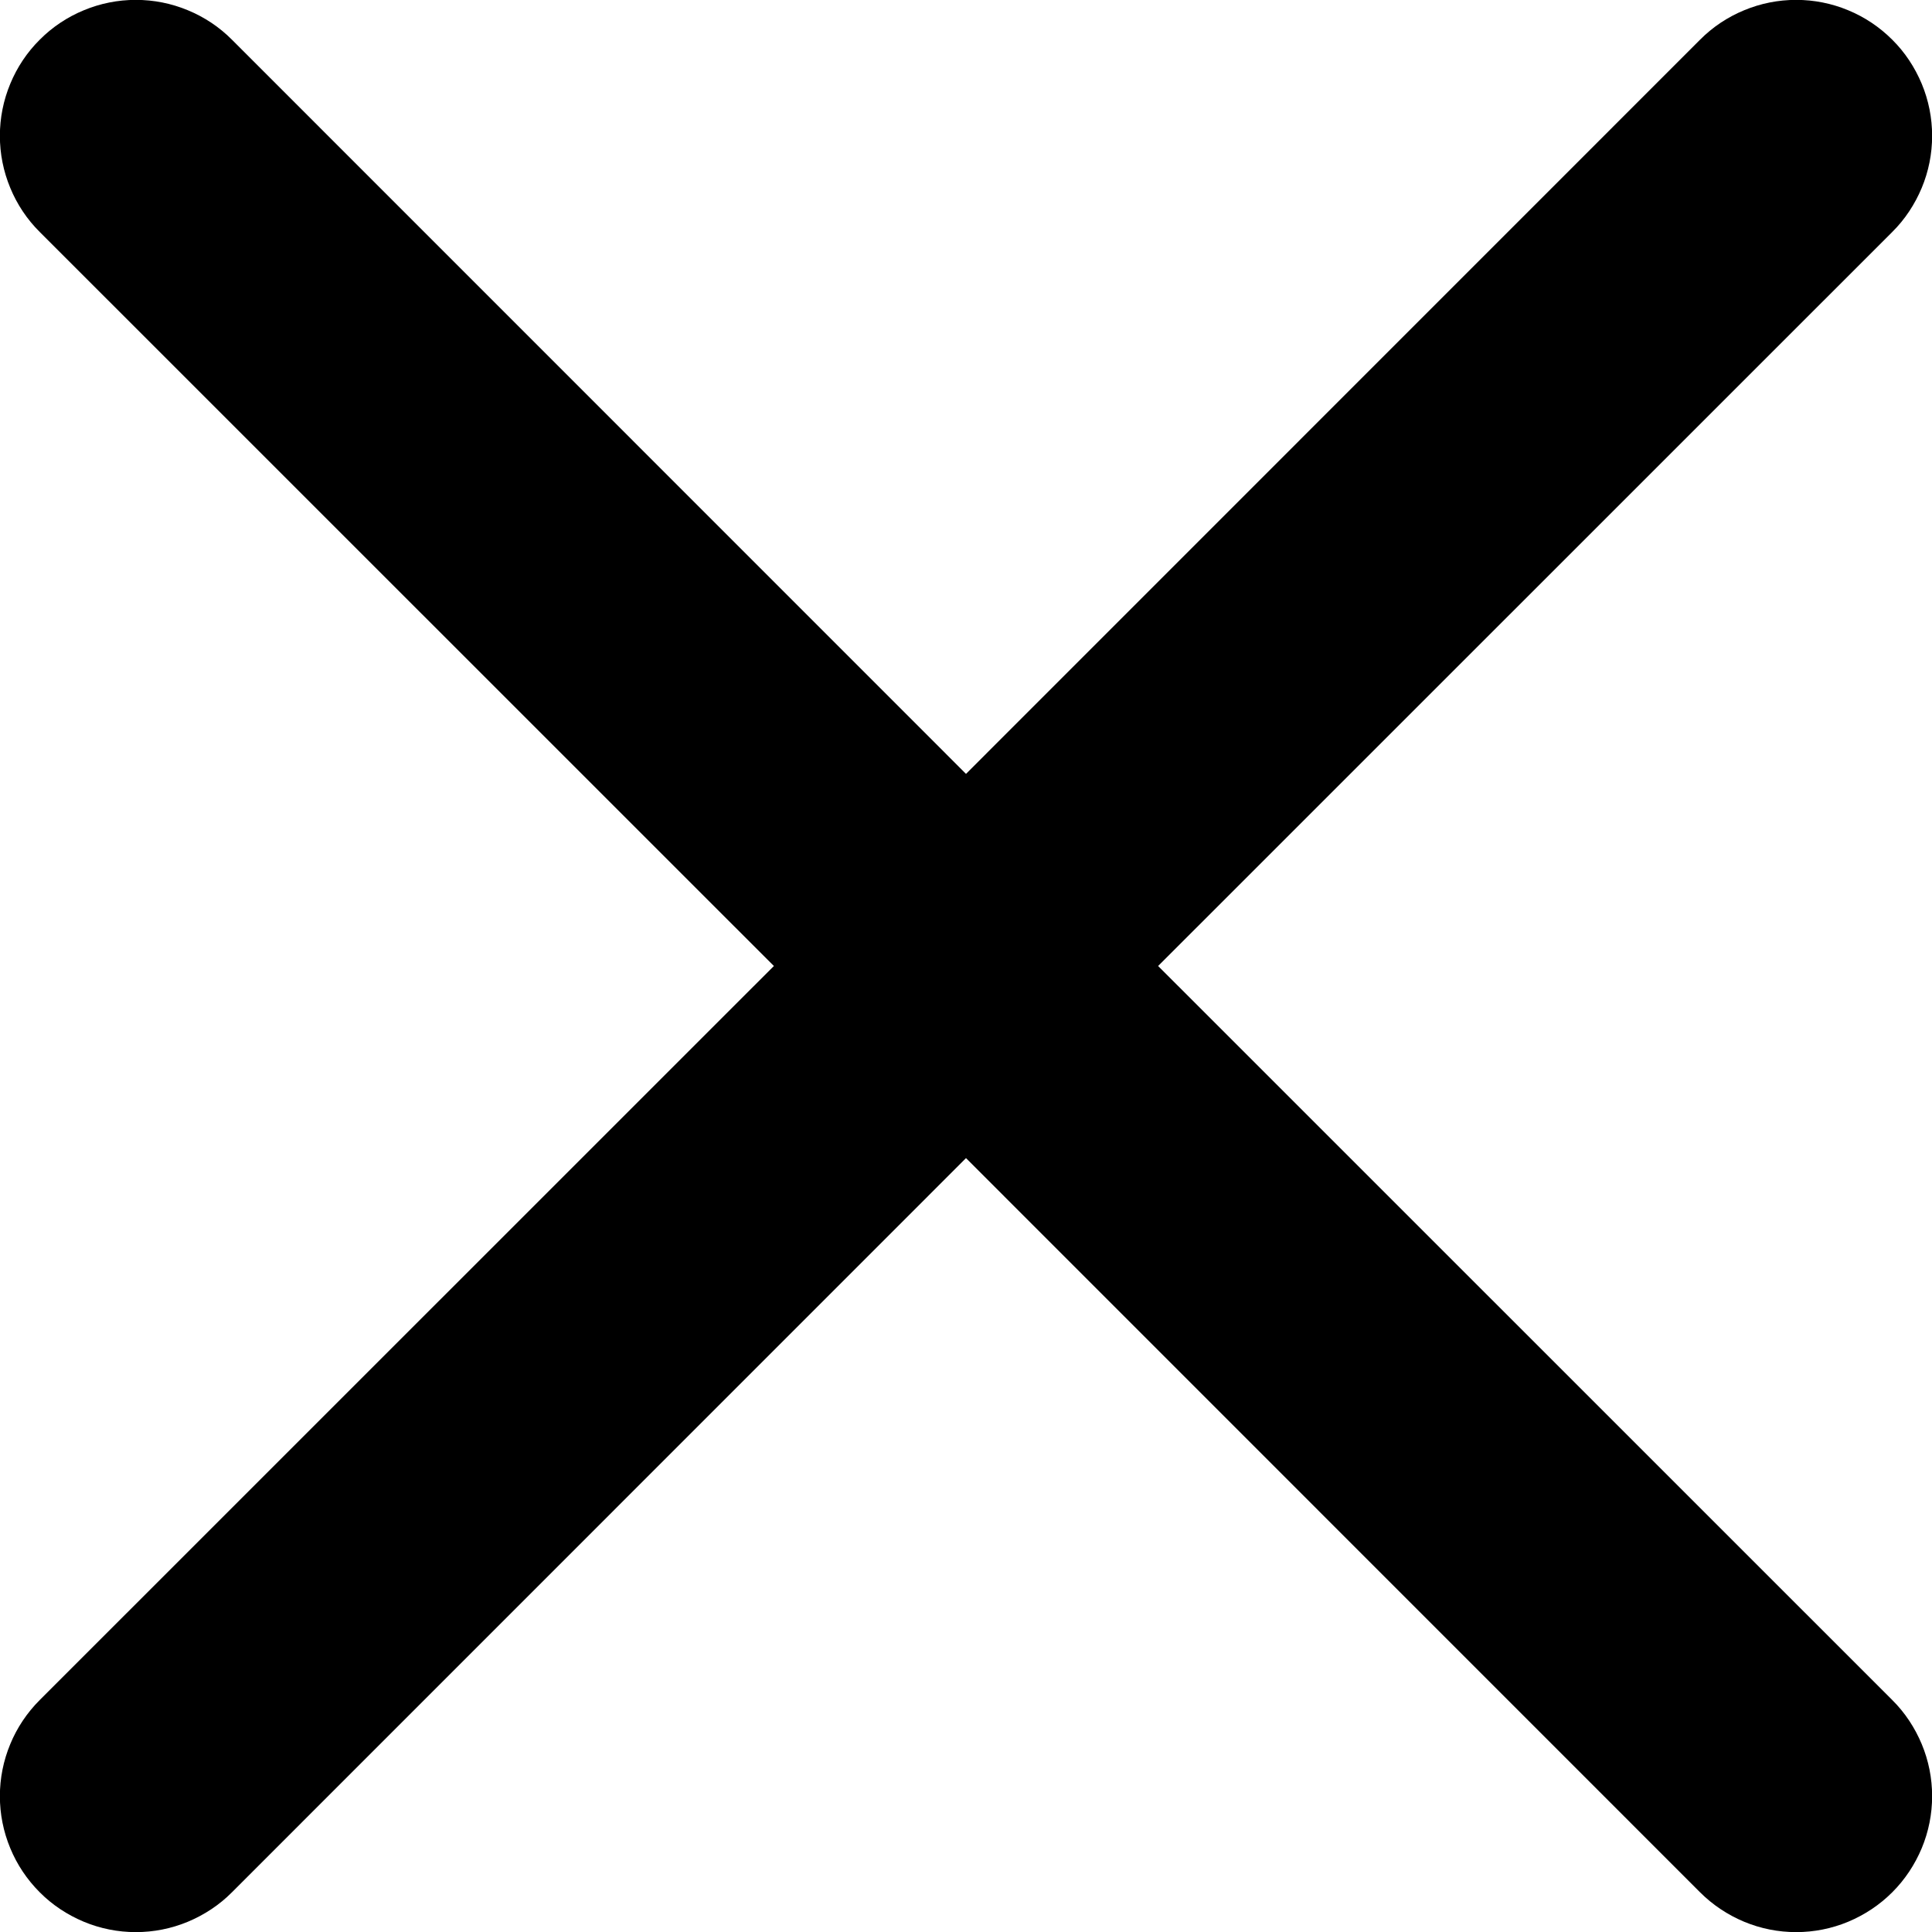
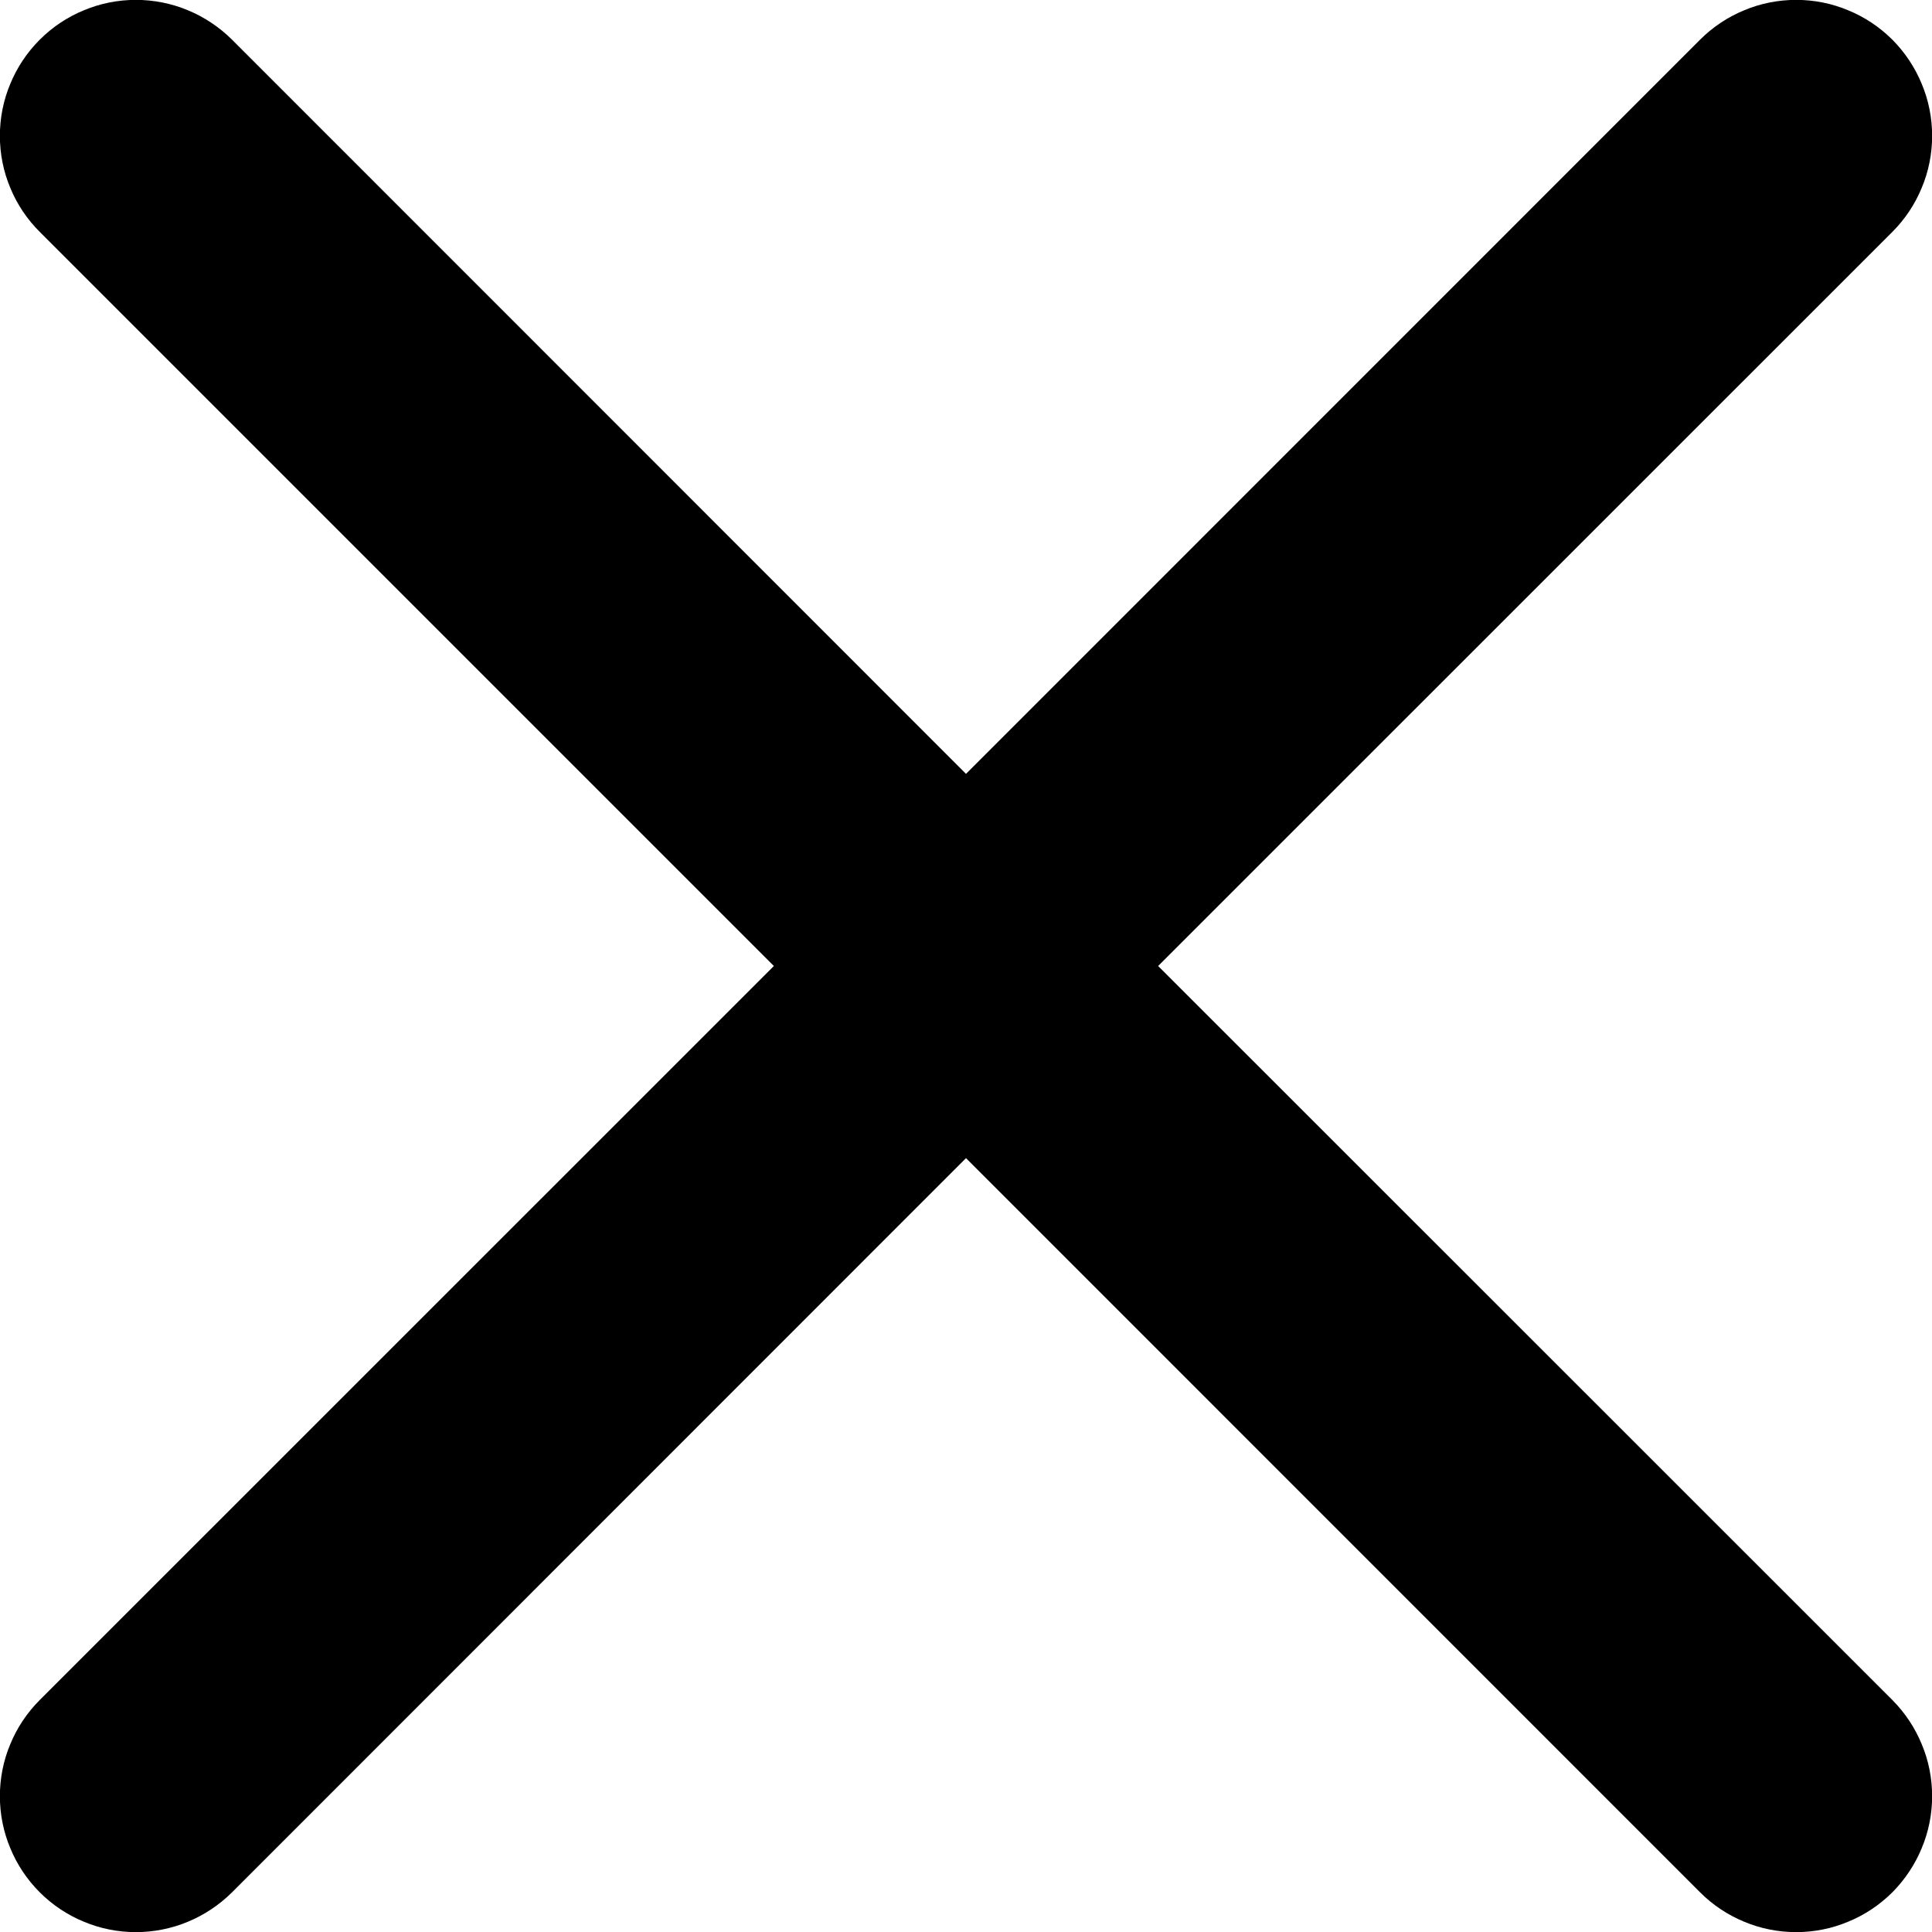
- <svg xmlns="http://www.w3.org/2000/svg" width="16" height="16" viewBox="0 0 16 16" fill="currentColor">
-   <path fill-rule="evenodd" clip-rule="evenodd" d="M1.125 -0.001C0.977 -0.001 0.831 0.028 0.694 0.085C0.558 0.141 0.433 0.224 0.329 0.329C0.224 0.433 0.141 0.558 0.085 0.694C0.028 0.831 -0.001 0.977 -0.001 1.125C-0.001 1.273 0.028 1.419 0.085 1.556C0.141 1.692 0.224 1.817 0.329 1.921L6.409 8L0.329 14.079C0.224 14.184 0.141 14.308 0.085 14.444C0.028 14.581 -0.001 14.727 -0.001 14.875C-0.001 15.023 0.028 15.169 0.085 15.306C0.141 15.442 0.224 15.566 0.329 15.671C0.433 15.776 0.558 15.858 0.694 15.915C0.831 15.972 0.977 16.001 1.125 16.001C1.273 16.001 1.419 15.972 1.556 15.915C1.692 15.858 1.817 15.776 1.921 15.671L8 9.591L14.079 15.671C14.184 15.776 14.308 15.858 14.444 15.915C14.581 15.972 14.727 16.001 14.875 16.001C15.023 16.001 15.169 15.972 15.306 15.915C15.442 15.858 15.566 15.776 15.671 15.671C15.776 15.566 15.858 15.442 15.915 15.306C15.972 15.169 16.001 15.023 16.001 14.875C16.001 14.727 15.972 14.581 15.915 14.444C15.858 14.308 15.776 14.183 15.671 14.079L9.591 8L15.671 1.921C15.776 1.817 15.858 1.692 15.915 1.556C15.972 1.419 16.001 1.273 16.001 1.125C16.001 0.977 15.972 0.831 15.915 0.694C15.858 0.558 15.776 0.433 15.671 0.329C15.566 0.224 15.442 0.141 15.306 0.085C15.169 0.028 15.023 -0.001 14.875 -0.001C14.727 -0.001 14.581 0.028 14.444 0.085C14.308 0.141 14.183 0.224 14.079 0.329L8 6.409L1.921 0.329C1.817 0.224 1.692 0.141 1.556 0.085C1.419 0.028 1.273 -0.001 1.125 -0.001Z" />
+ <svg xmlns="http://www.w3.org/2000/svg" width="16" height="16" viewBox="0 0 16 16" fill="none">
+   <path d="M0.683 1.567C0.624 1.509 0.578 1.44 0.547 1.364C0.515 1.289 0.499 1.207 0.499 1.125C0.499 1.043 0.515 0.961 0.547 0.886C0.578 0.81 0.624 0.741 0.683 0.682C0.741 0.624 0.81 0.578 0.886 0.547C0.962 0.515 1.043 0.499 1.125 0.499C1.207 0.499 1.289 0.515 1.365 0.547C1.44 0.578 1.509 0.624 1.568 0.682L8 7.116L14.433 0.682C14.491 0.624 14.56 0.578 14.636 0.547C14.711 0.515 14.793 0.499 14.875 0.499C14.957 0.499 15.039 0.515 15.114 0.547C15.191 0.578 15.259 0.624 15.318 0.682C15.376 0.741 15.422 0.81 15.453 0.886C15.485 0.961 15.501 1.043 15.501 1.125C15.501 1.207 15.485 1.289 15.453 1.364C15.422 1.44 15.376 1.509 15.318 1.567L8.884 8L15.318 14.432C15.376 14.491 15.422 14.56 15.453 14.636C15.485 14.711 15.501 14.793 15.501 14.875C15.501 14.957 15.485 15.039 15.453 15.114C15.422 15.19 15.376 15.259 15.318 15.318C15.259 15.376 15.191 15.422 15.114 15.453C15.039 15.485 14.957 15.501 14.875 15.501C14.793 15.501 14.711 15.485 14.636 15.453C14.56 15.422 14.491 15.376 14.433 15.318L8 8.884L1.568 15.318C1.509 15.376 1.44 15.422 1.365 15.453C1.289 15.485 1.207 15.501 1.125 15.501C1.043 15.501 0.962 15.485 0.886 15.453C0.81 15.422 0.741 15.376 0.683 15.318C0.624 15.259 0.578 15.19 0.547 15.114C0.515 15.039 0.499 14.957 0.499 14.875C0.499 14.793 0.515 14.711 0.547 14.636C0.578 14.56 0.624 14.491 0.683 14.432L7.116 8L0.683 1.567Z" fill="currentColor" stroke="currentColor" />
</svg>
